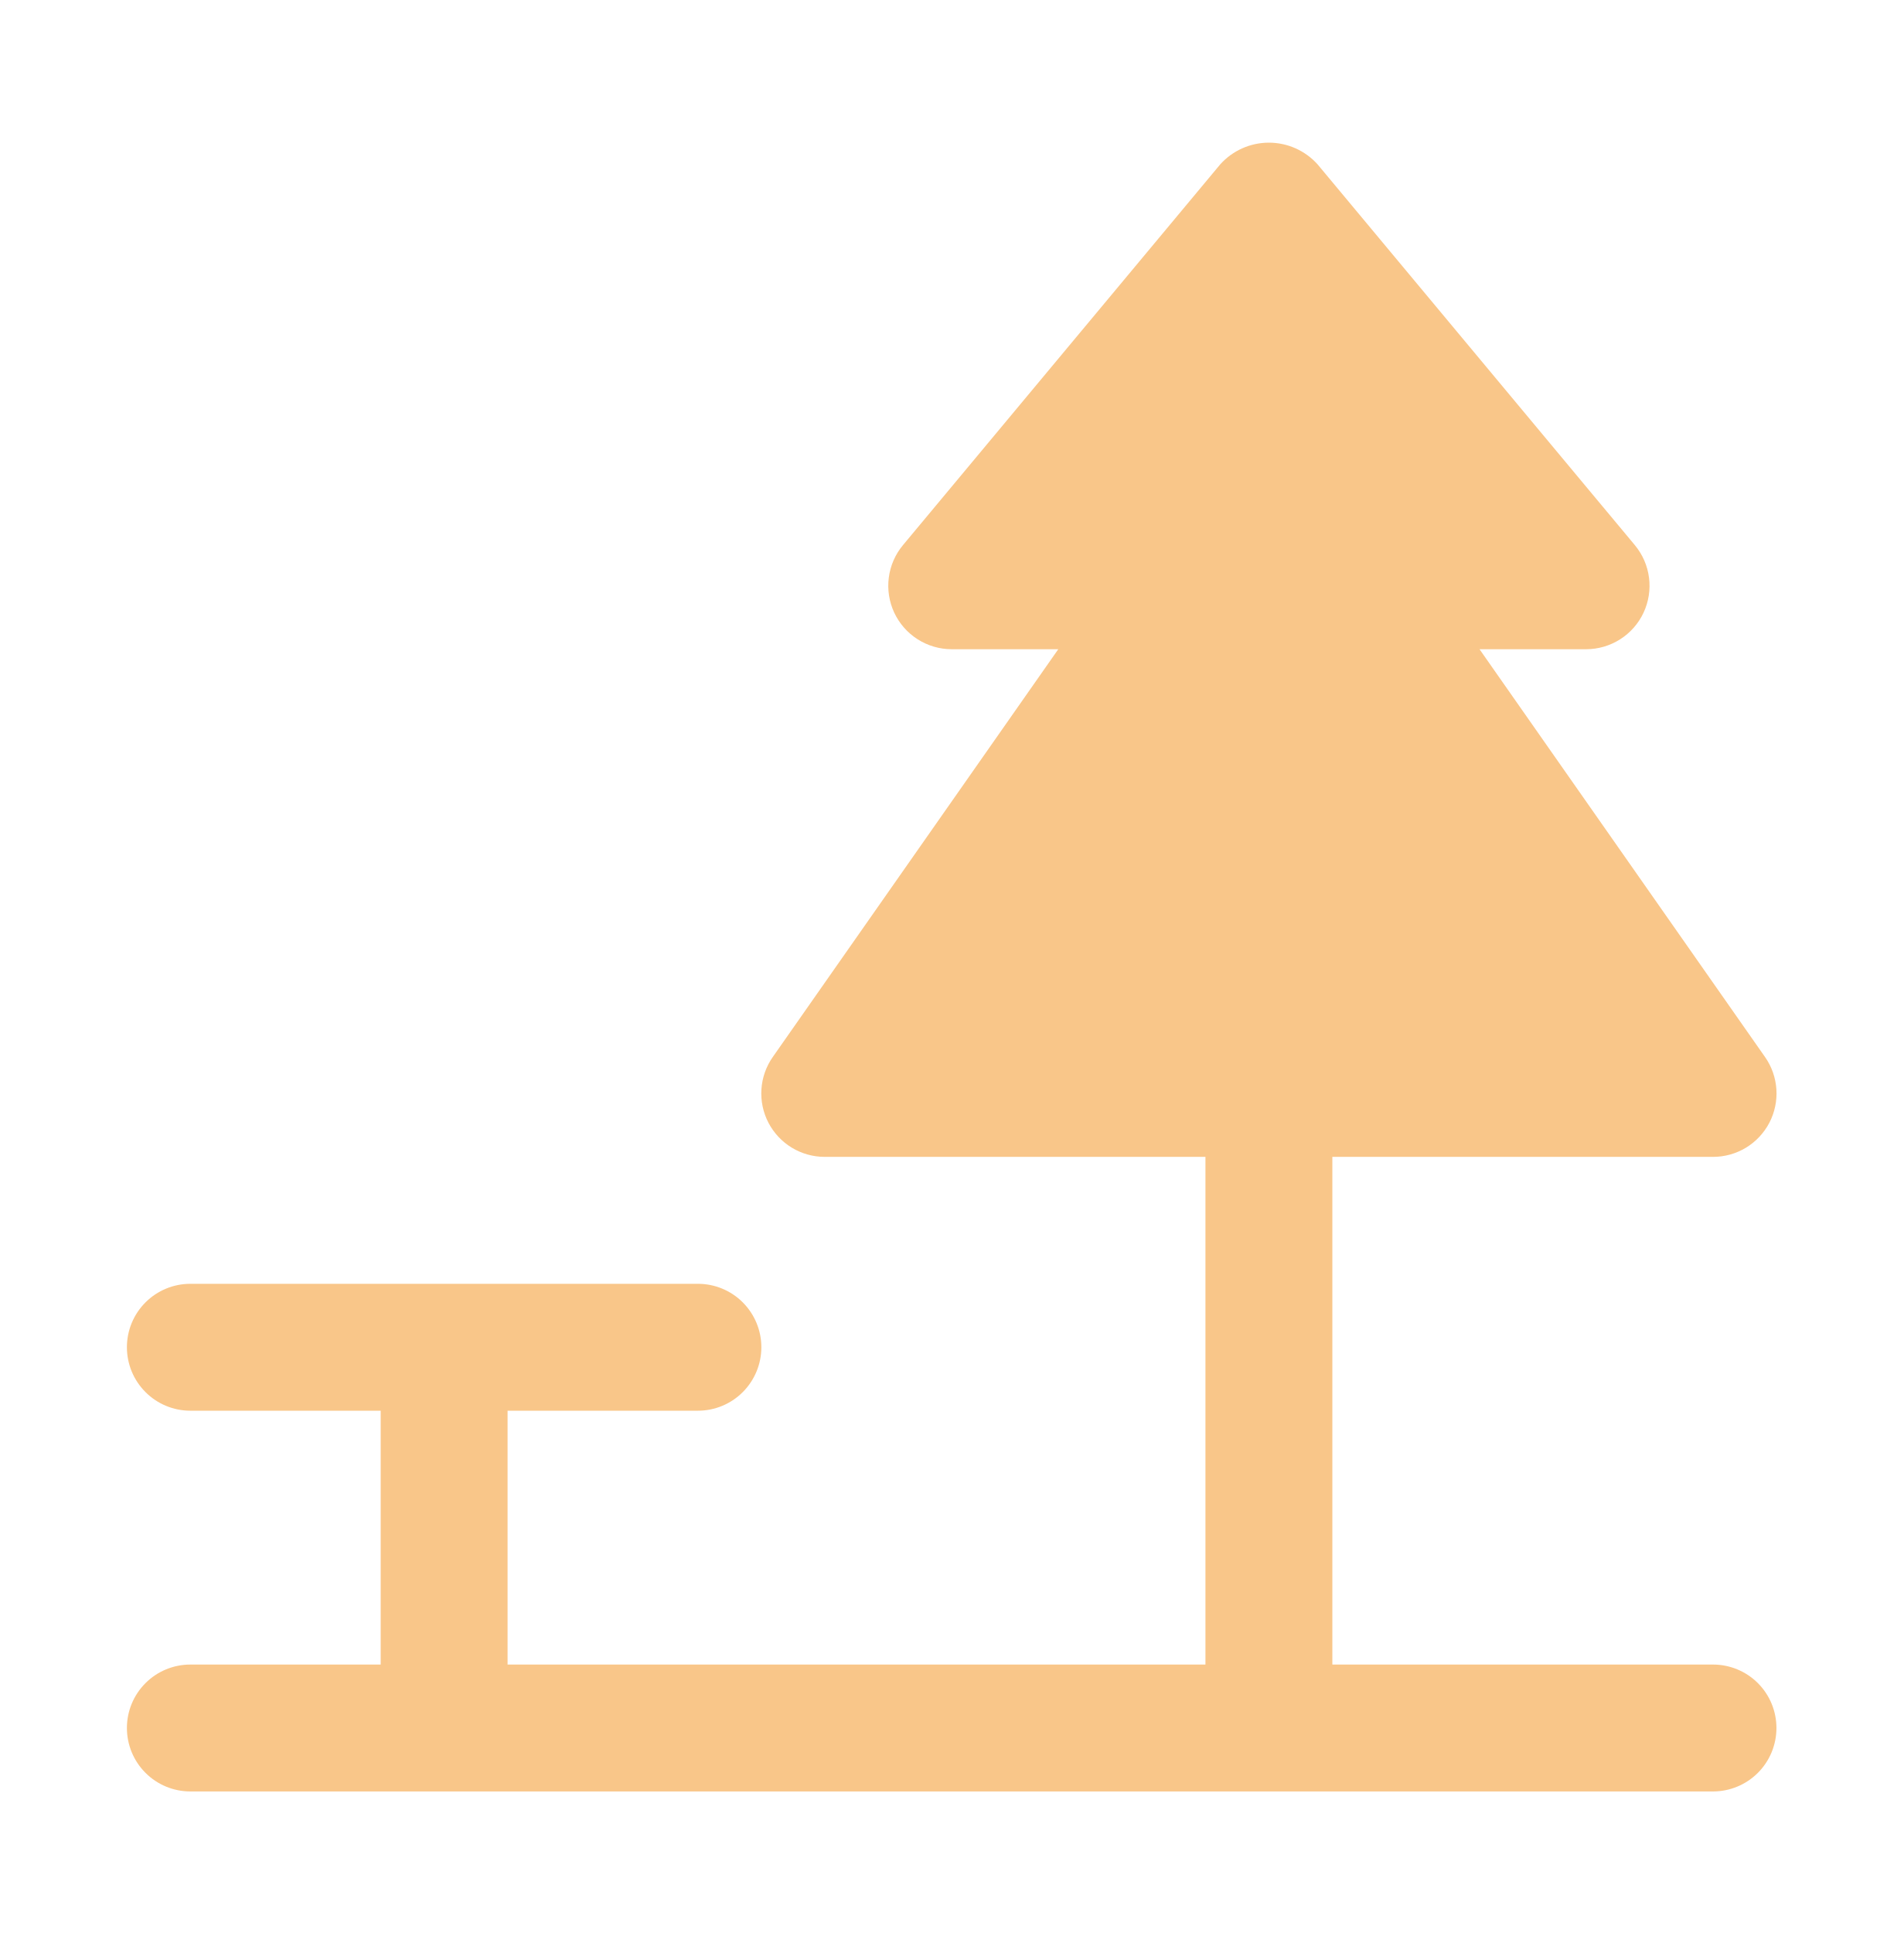
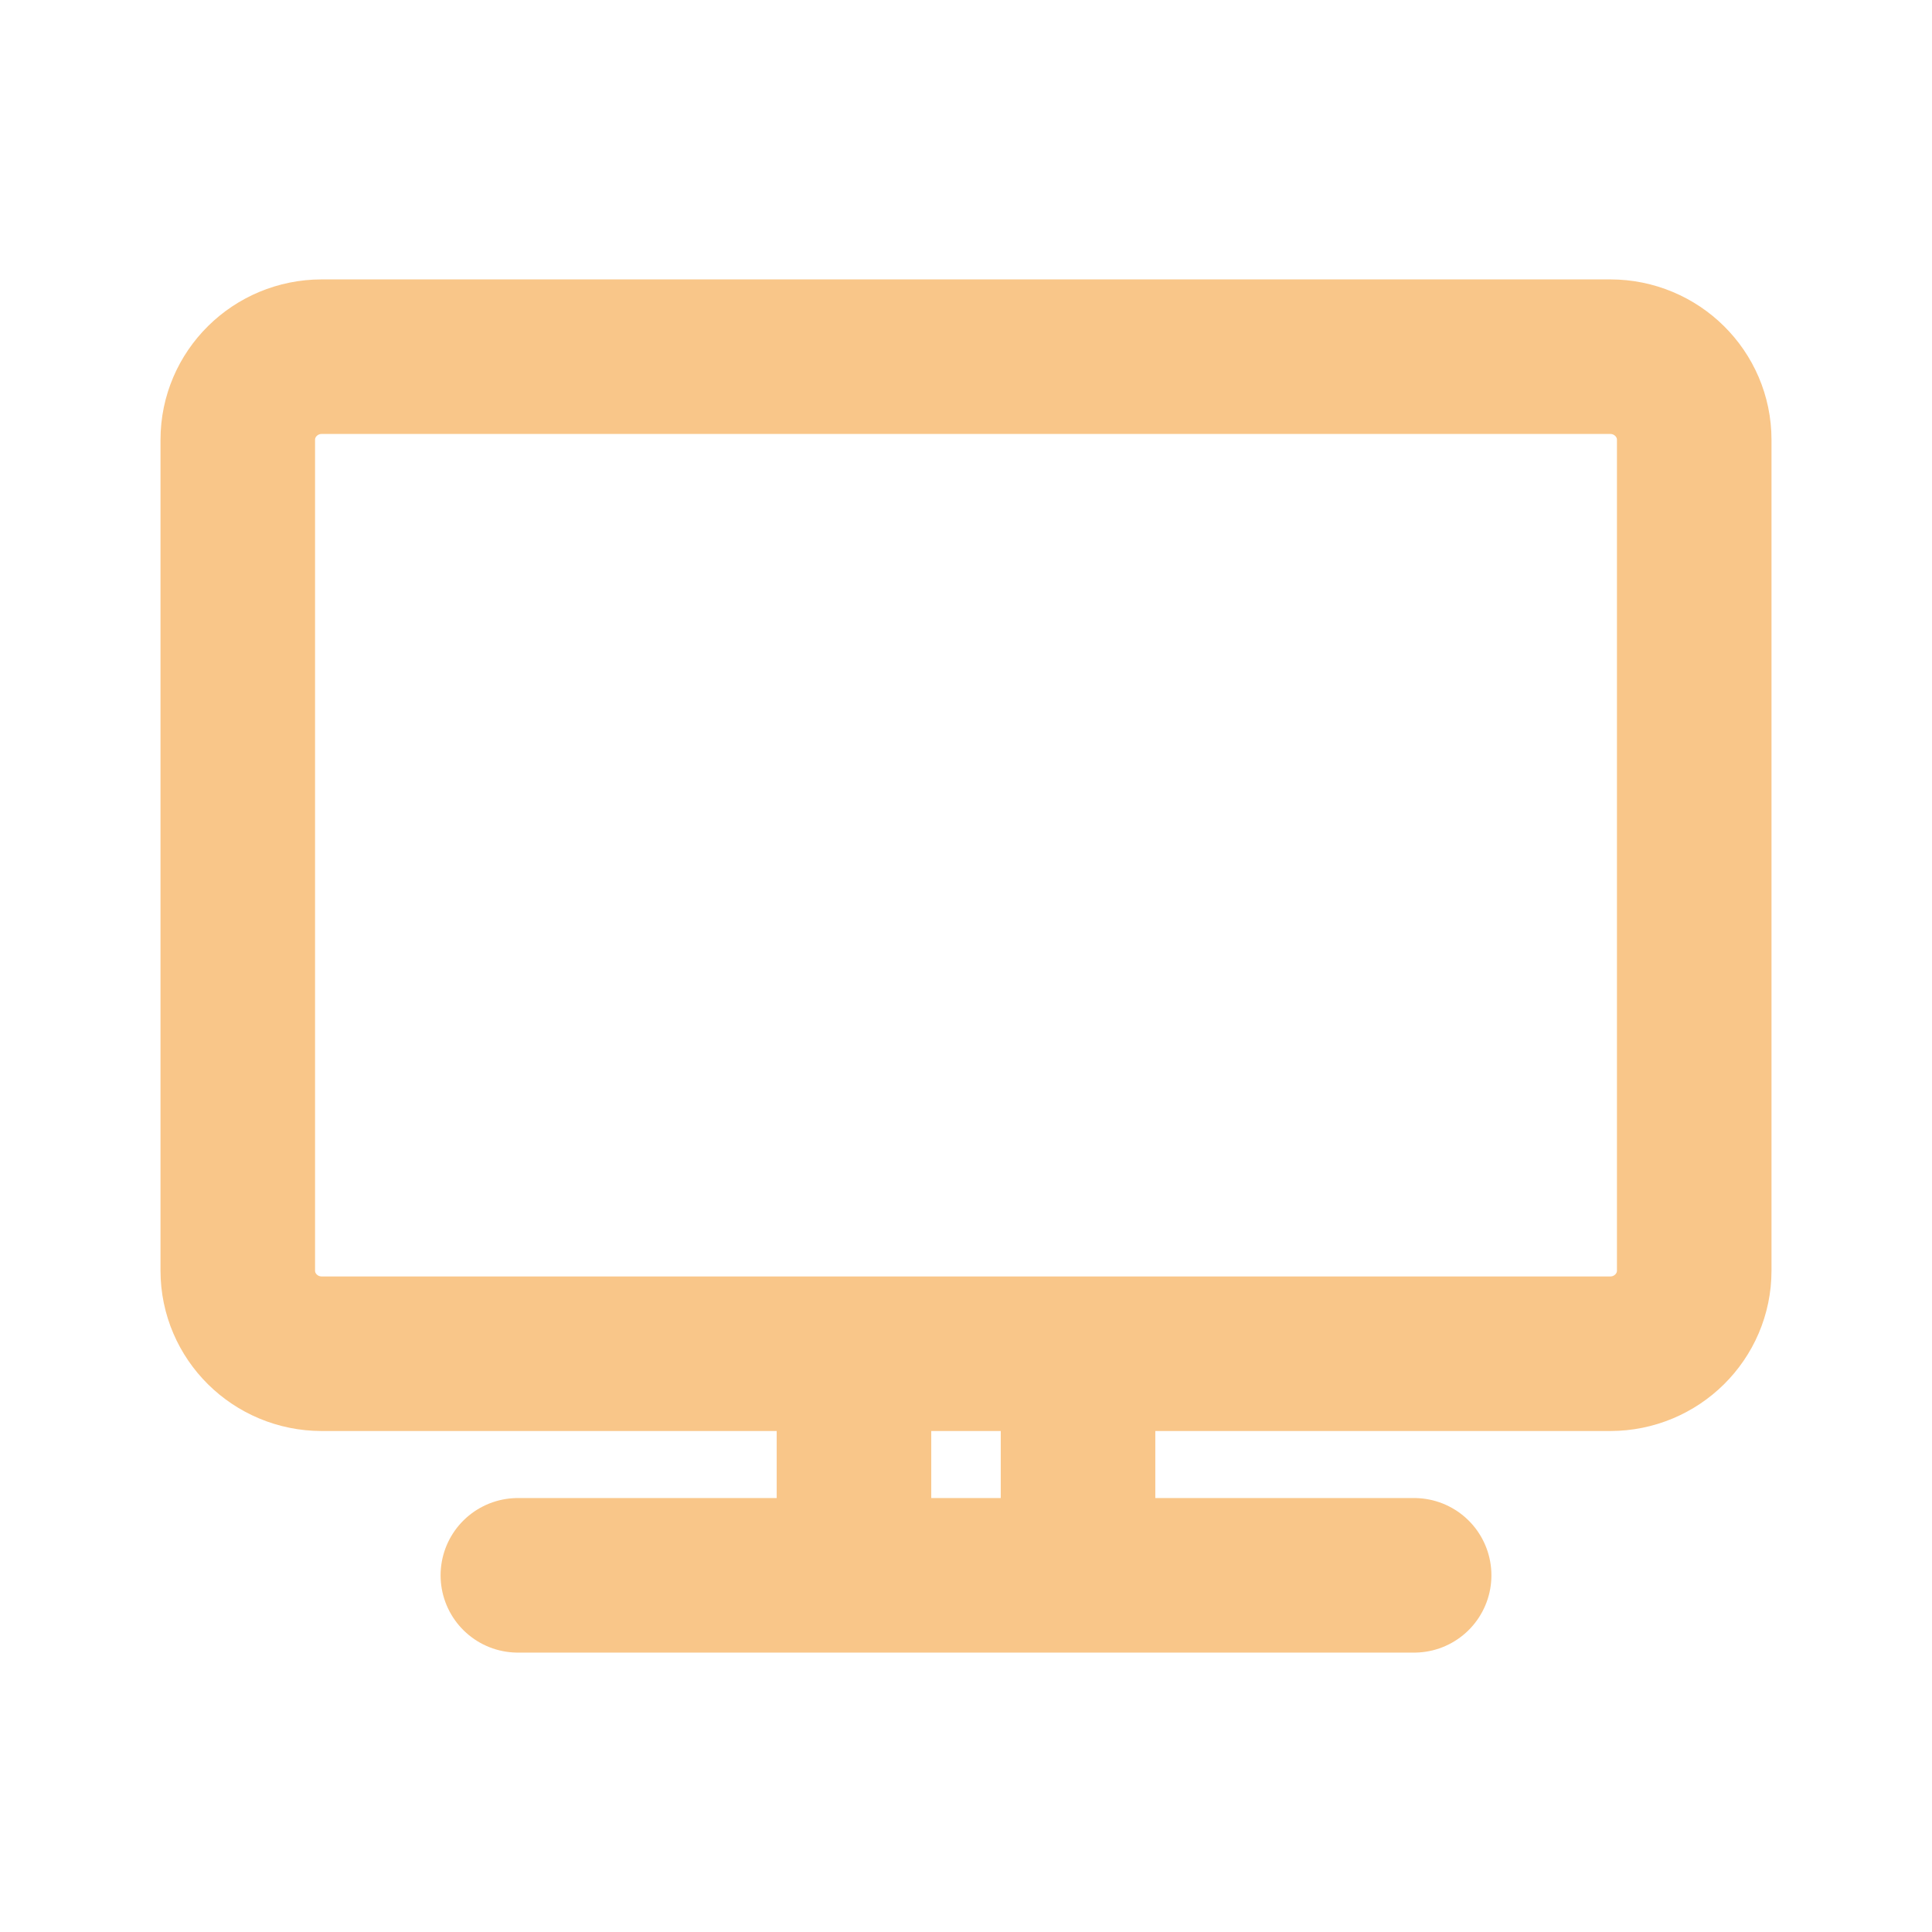
- <svg xmlns="http://www.w3.org/2000/svg" width="65" height="66" viewBox="0 0 65 66" fill="none">
-   <path d="M58.501 56.834H45.501V39.5H58.501C58.897 39.501 59.286 39.392 59.626 39.187C59.965 38.981 60.241 38.686 60.425 38.335C60.608 37.983 60.691 37.587 60.665 37.192C60.639 36.796 60.505 36.415 60.277 36.09L50.527 22.167H54.167C54.579 22.167 54.982 22.049 55.33 21.828C55.677 21.607 55.954 21.292 56.129 20.919C56.303 20.546 56.368 20.131 56.315 19.723C56.263 19.315 56.095 18.93 55.831 18.613L44.998 5.614C44.788 5.38 44.532 5.193 44.245 5.065C43.958 4.937 43.648 4.871 43.334 4.871C43.02 4.871 42.71 4.937 42.423 5.065C42.136 5.193 41.88 5.38 41.67 5.614L30.837 18.613C30.573 18.93 30.405 19.315 30.353 19.723C30.3 20.131 30.365 20.546 30.539 20.919C30.714 21.292 30.991 21.607 31.338 21.828C31.686 22.049 32.089 22.167 32.501 22.167H36.141L26.391 36.09C26.163 36.415 26.029 36.796 26.003 37.192C25.977 37.587 26.06 37.983 26.243 38.335C26.427 38.686 26.703 38.981 27.042 39.187C27.381 39.392 27.771 39.501 28.167 39.5H41.167V56.834H17.334V48.167H23.834C24.409 48.167 24.96 47.939 25.366 47.532C25.772 47.126 26.001 46.575 26.001 46C26.001 45.425 25.772 44.874 25.366 44.468C24.96 44.062 24.409 43.834 23.834 43.834H6.501C5.926 43.834 5.375 44.062 4.969 44.468C4.562 44.874 4.334 45.425 4.334 46C4.334 46.575 4.562 47.126 4.969 47.532C5.375 47.939 5.926 48.167 6.501 48.167H13.001V56.834H6.501C5.926 56.834 5.375 57.062 4.969 57.468C4.562 57.874 4.334 58.425 4.334 59C4.334 59.575 4.562 60.126 4.969 60.532C5.375 60.939 5.926 61.167 6.501 61.167H58.501C59.075 61.167 59.626 60.939 60.033 60.532C60.439 60.126 60.667 59.575 60.667 59C60.667 58.425 60.439 57.874 60.033 57.468C59.626 57.062 59.075 56.834 58.501 56.834Z" fill="#F9C689" />
+ <svg xmlns="http://www.w3.org/2000/svg" width="65" height="65" viewBox="0 0 65 65" fill="none">
+   <path d="M17.423 53H47.577M28.731 45.545V53M36.269 45.545V53M10.827 45.545H54.173C55.733 45.545 57 44.293 57 42.75V14.796C57 13.252 55.733 12 54.173 12H10.827C9.266 12 8 13.252 8 14.796V42.75C8 44.293 9.266 45.545 10.827 45.545Z" stroke="#F9C689" stroke-width="5.2" stroke-linecap="round" stroke-linejoin="round" />
</svg>
